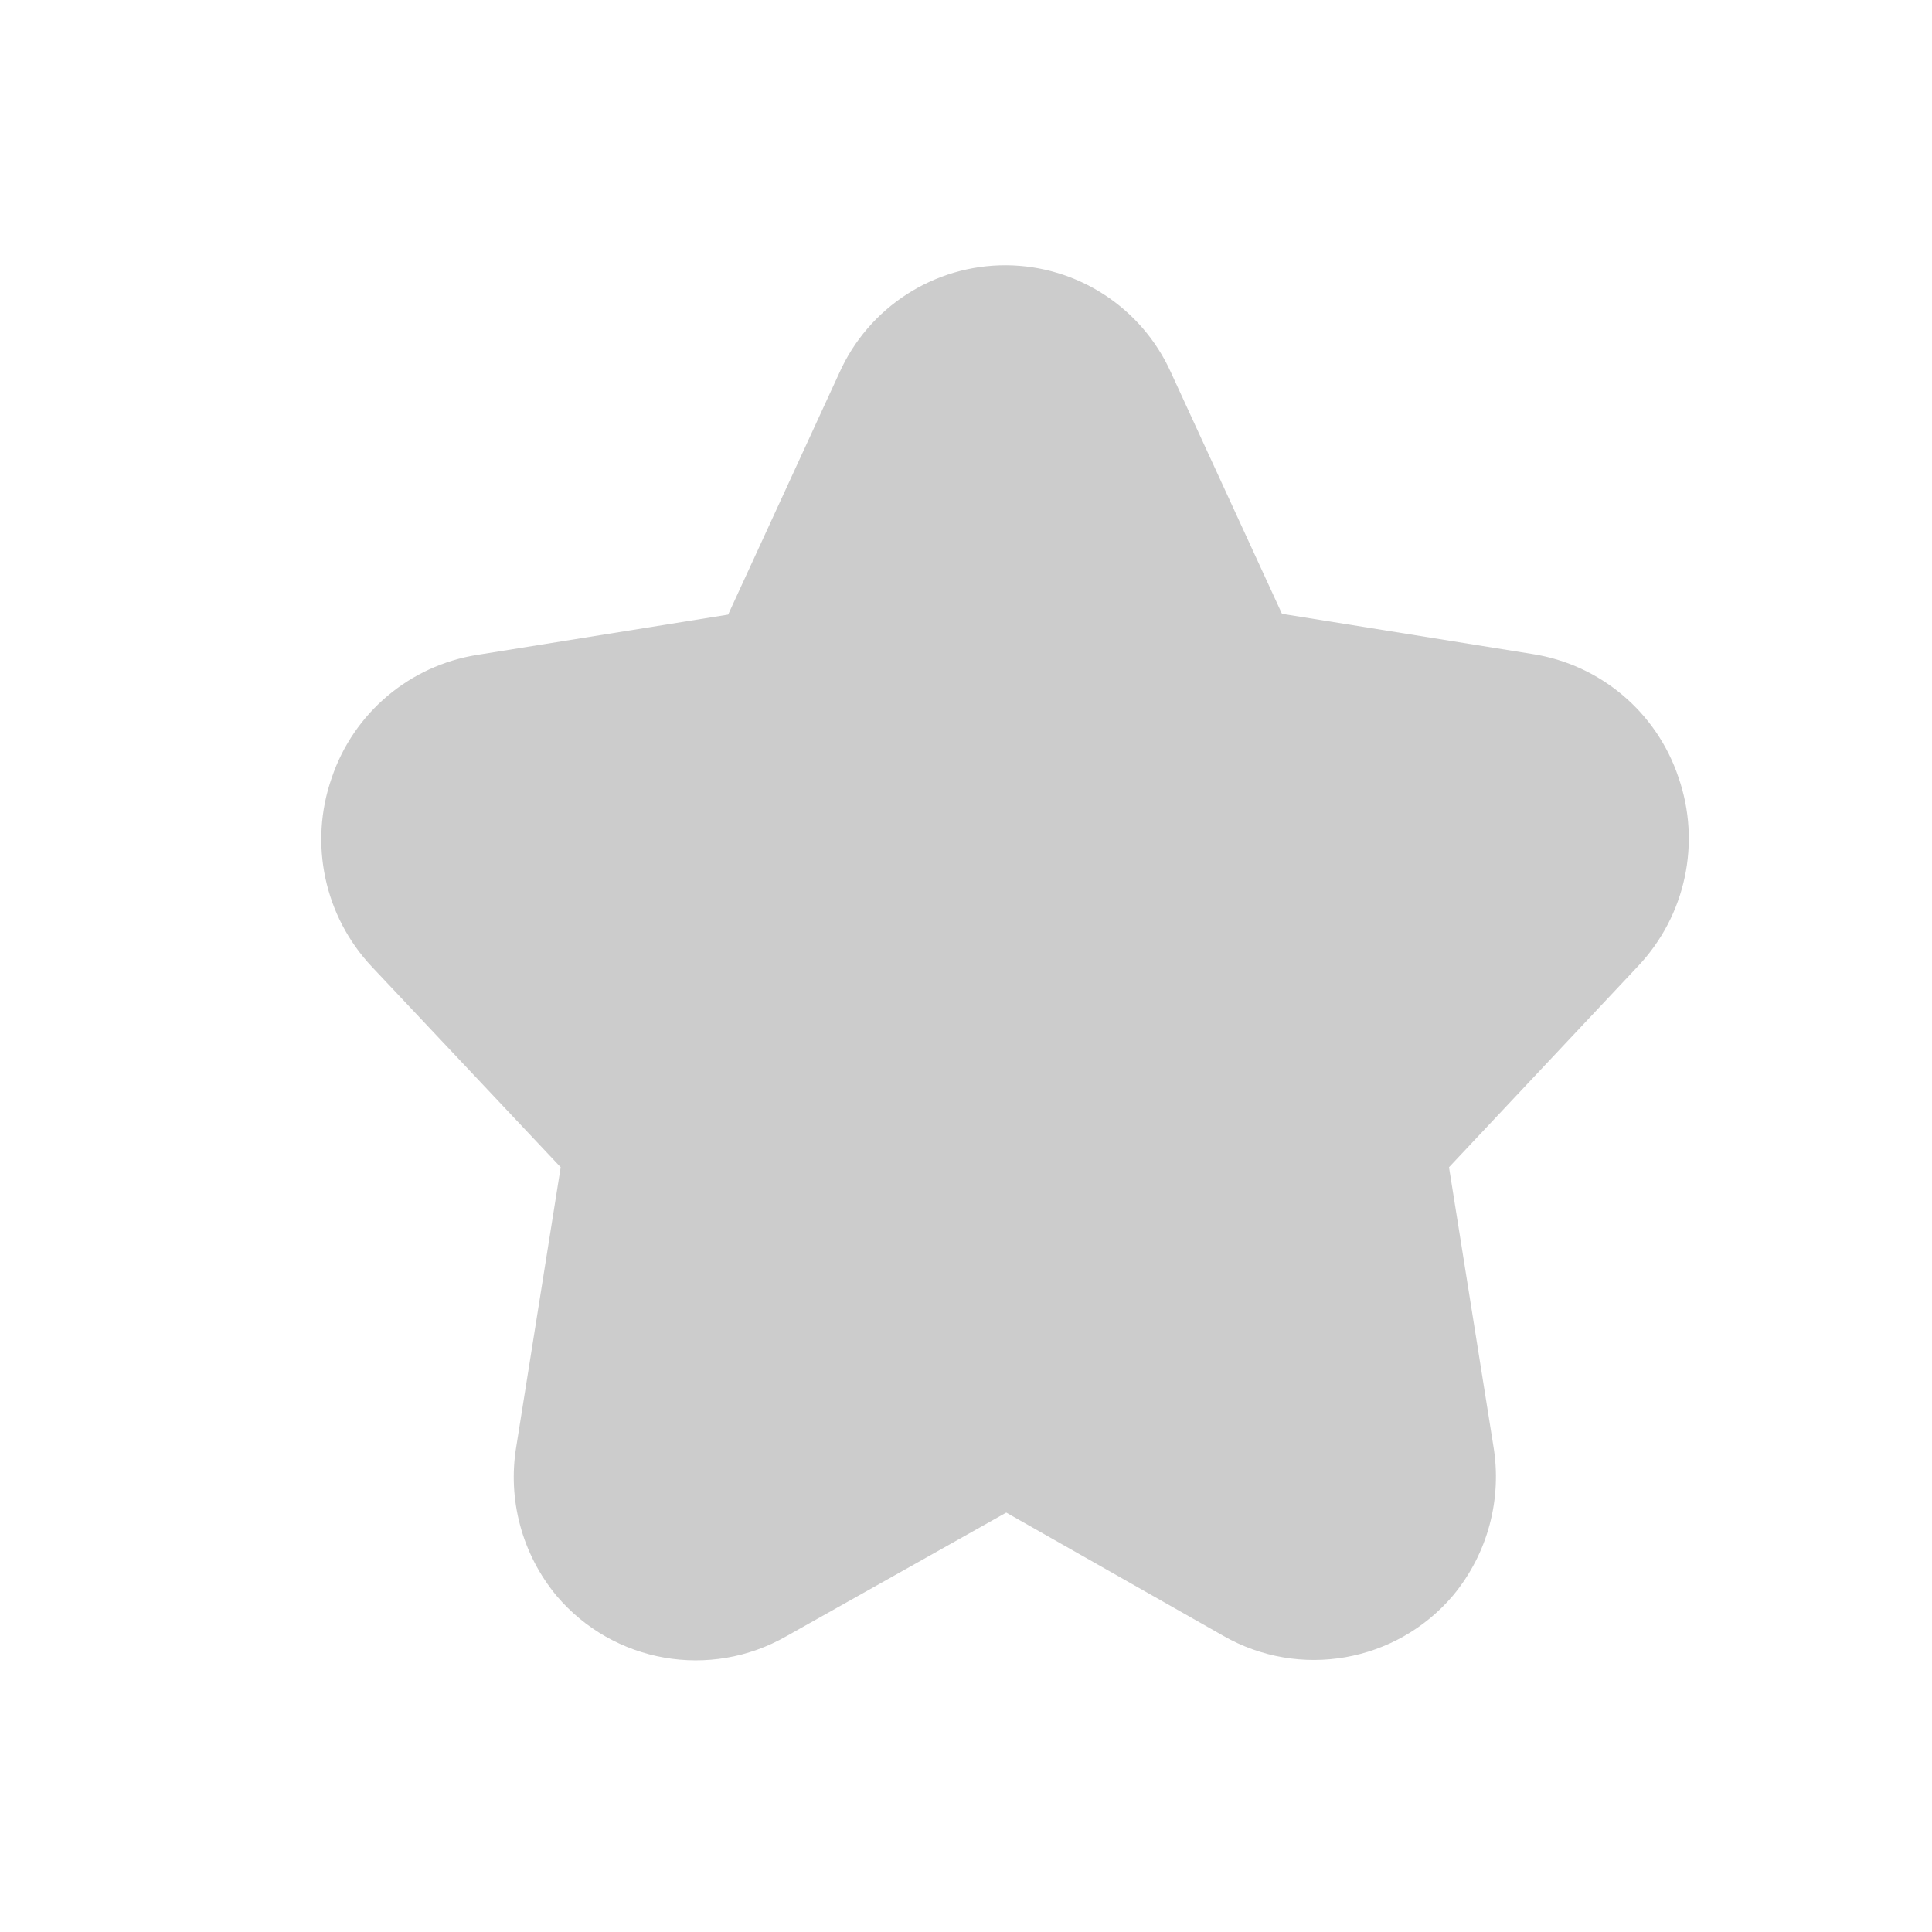
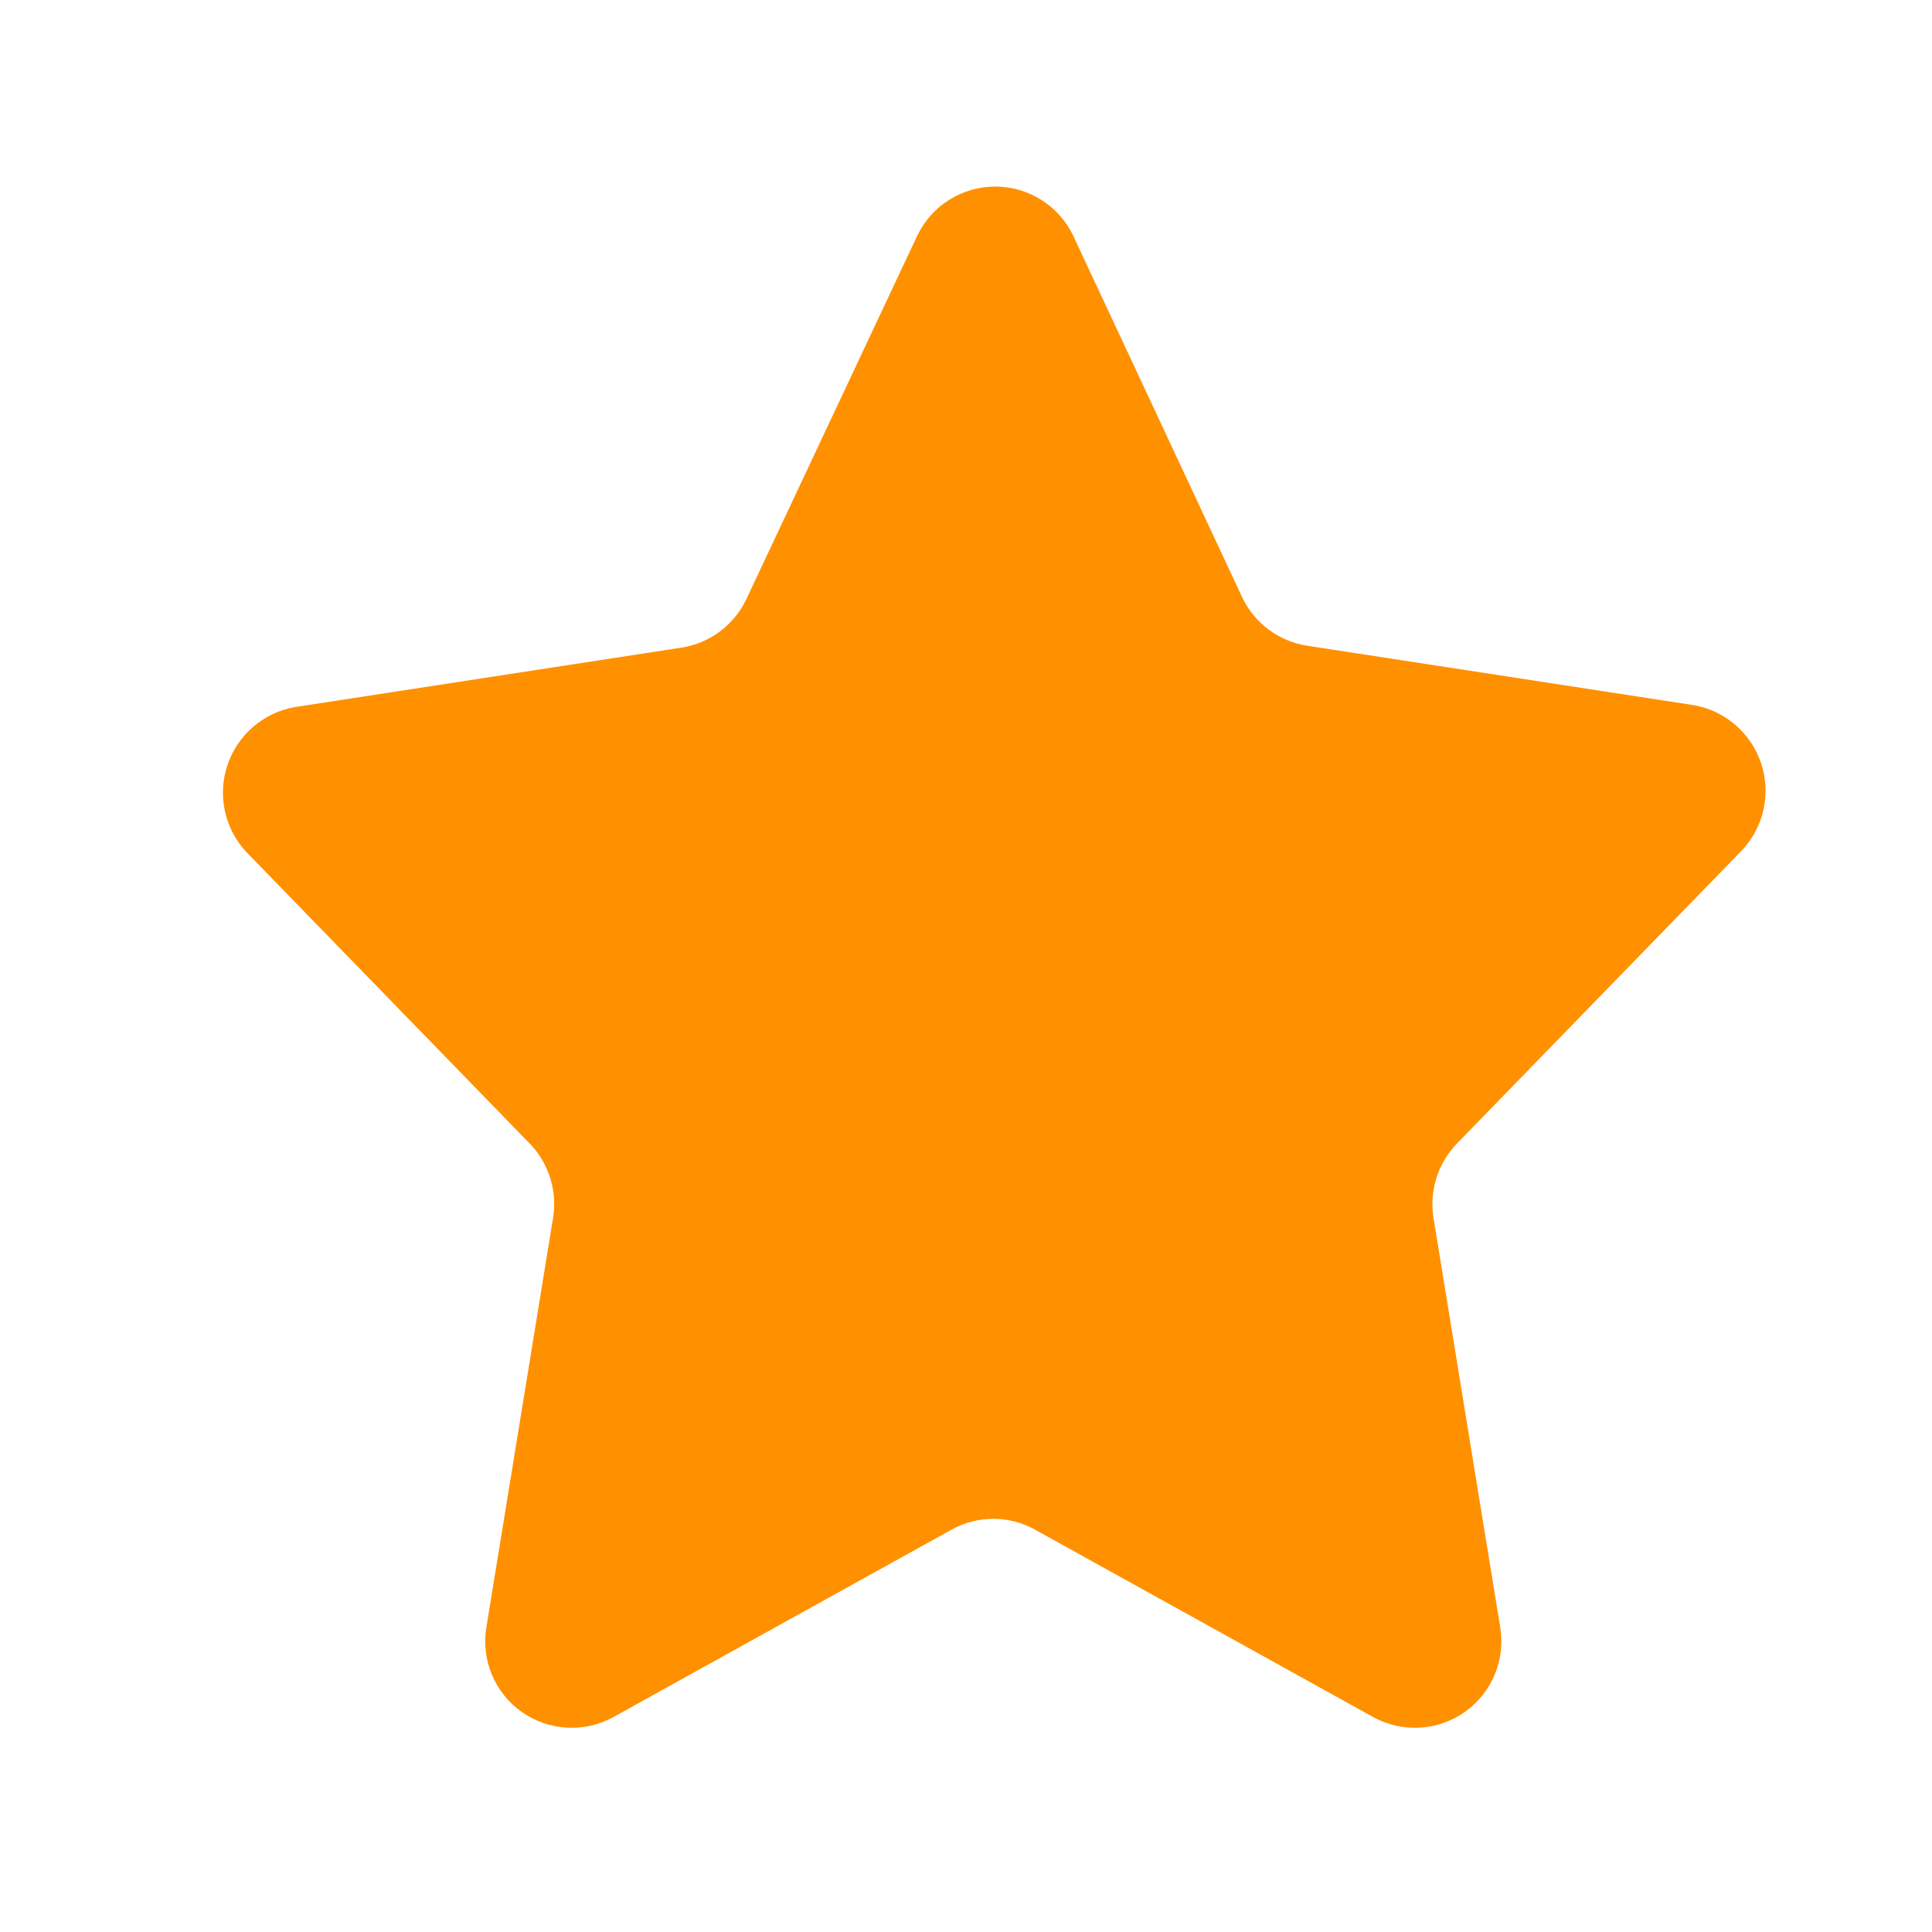
- <svg xmlns="http://www.w3.org/2000/svg" id="图层_1" data-name="图层 1" viewBox="0 0 48 48">
+ <svg xmlns="http://www.w3.org/2000/svg" id="图层_1" data-name="图层 1" viewBox="0 0 40 40">
  <defs>
-     <style>.cls-1{fill:#ccc;}</style>
+     <style>.cls-1{fill:#ff9000;}</style>
  </defs>
-   <path class="cls-1" d="M25,6.59a4.52,4.52,0,0,0-4.15,2.68l-2.76,6-6.23,1a4.57,4.57,0,0,0-3.62,3.06,4.62,4.62,0,0,0,1,4.69L13.93,29l-1.1,6.92a4.62,4.62,0,0,0,1,3.73,4.53,4.53,0,0,0,5.71,1L25,37.58l5.39,3.06a4.53,4.53,0,0,0,5.71-1,4.62,4.62,0,0,0,1-3.73L36,29,40.7,24a4.62,4.62,0,0,0,1-4.69,4.57,4.57,0,0,0-3.62-3.06l-6.23-1-2.76-6A4.52,4.52,0,0,0,25,6.59Z" />
+   <path class="cls-1" d="M22.21,4.86l3.51,7.51a1.79,1.79,0,0,0,1.35,1l8,1.23a1.8,1.8,0,0,1,1,3l-5.9,6.07a1.8,1.8,0,0,0-.49,1.55l1.38,8.47a1.79,1.79,0,0,1-2.63,1.86l-7-3.88a1.78,1.78,0,0,0-1.73,0l-7,3.88a1.79,1.79,0,0,1-2.63-1.86l1.38-8.47A1.8,1.8,0,0,0,11,23.71L5.1,17.64a1.8,1.8,0,0,1,1-3l8-1.23a1.79,1.79,0,0,0,1.35-1L19,4.86A1.79,1.79,0,0,1,22.21,4.86Z" />
</svg>
